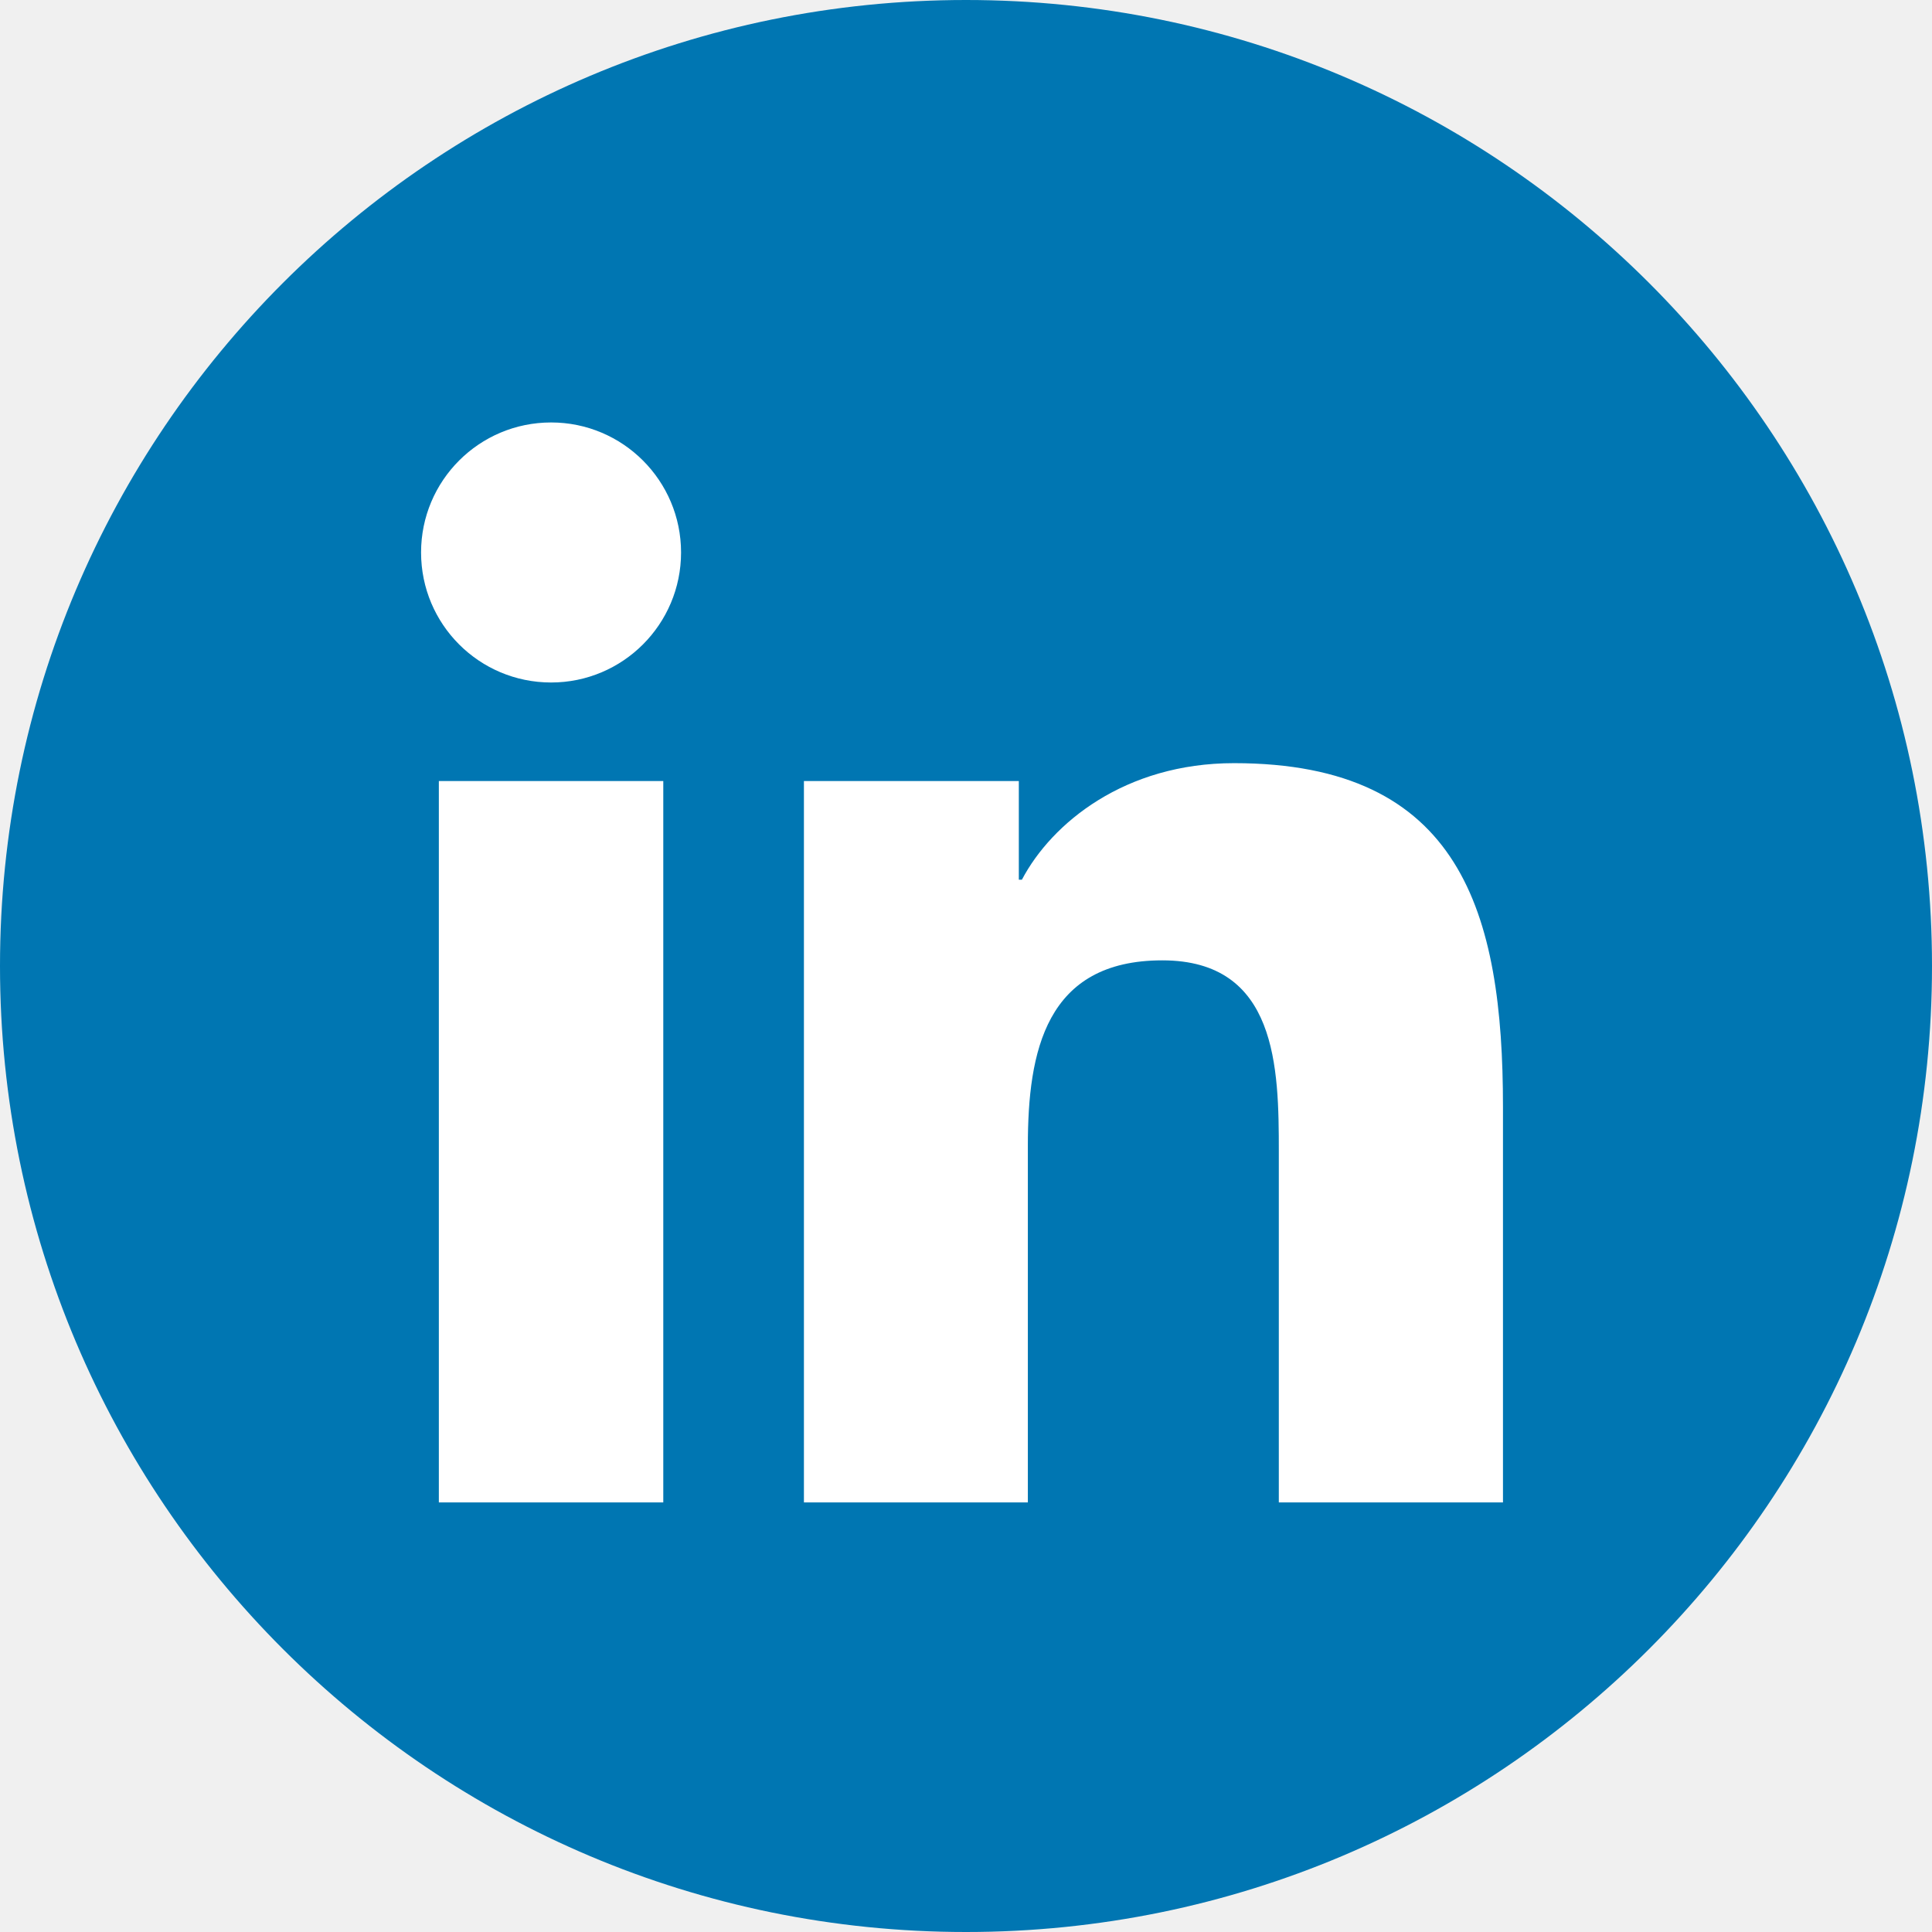
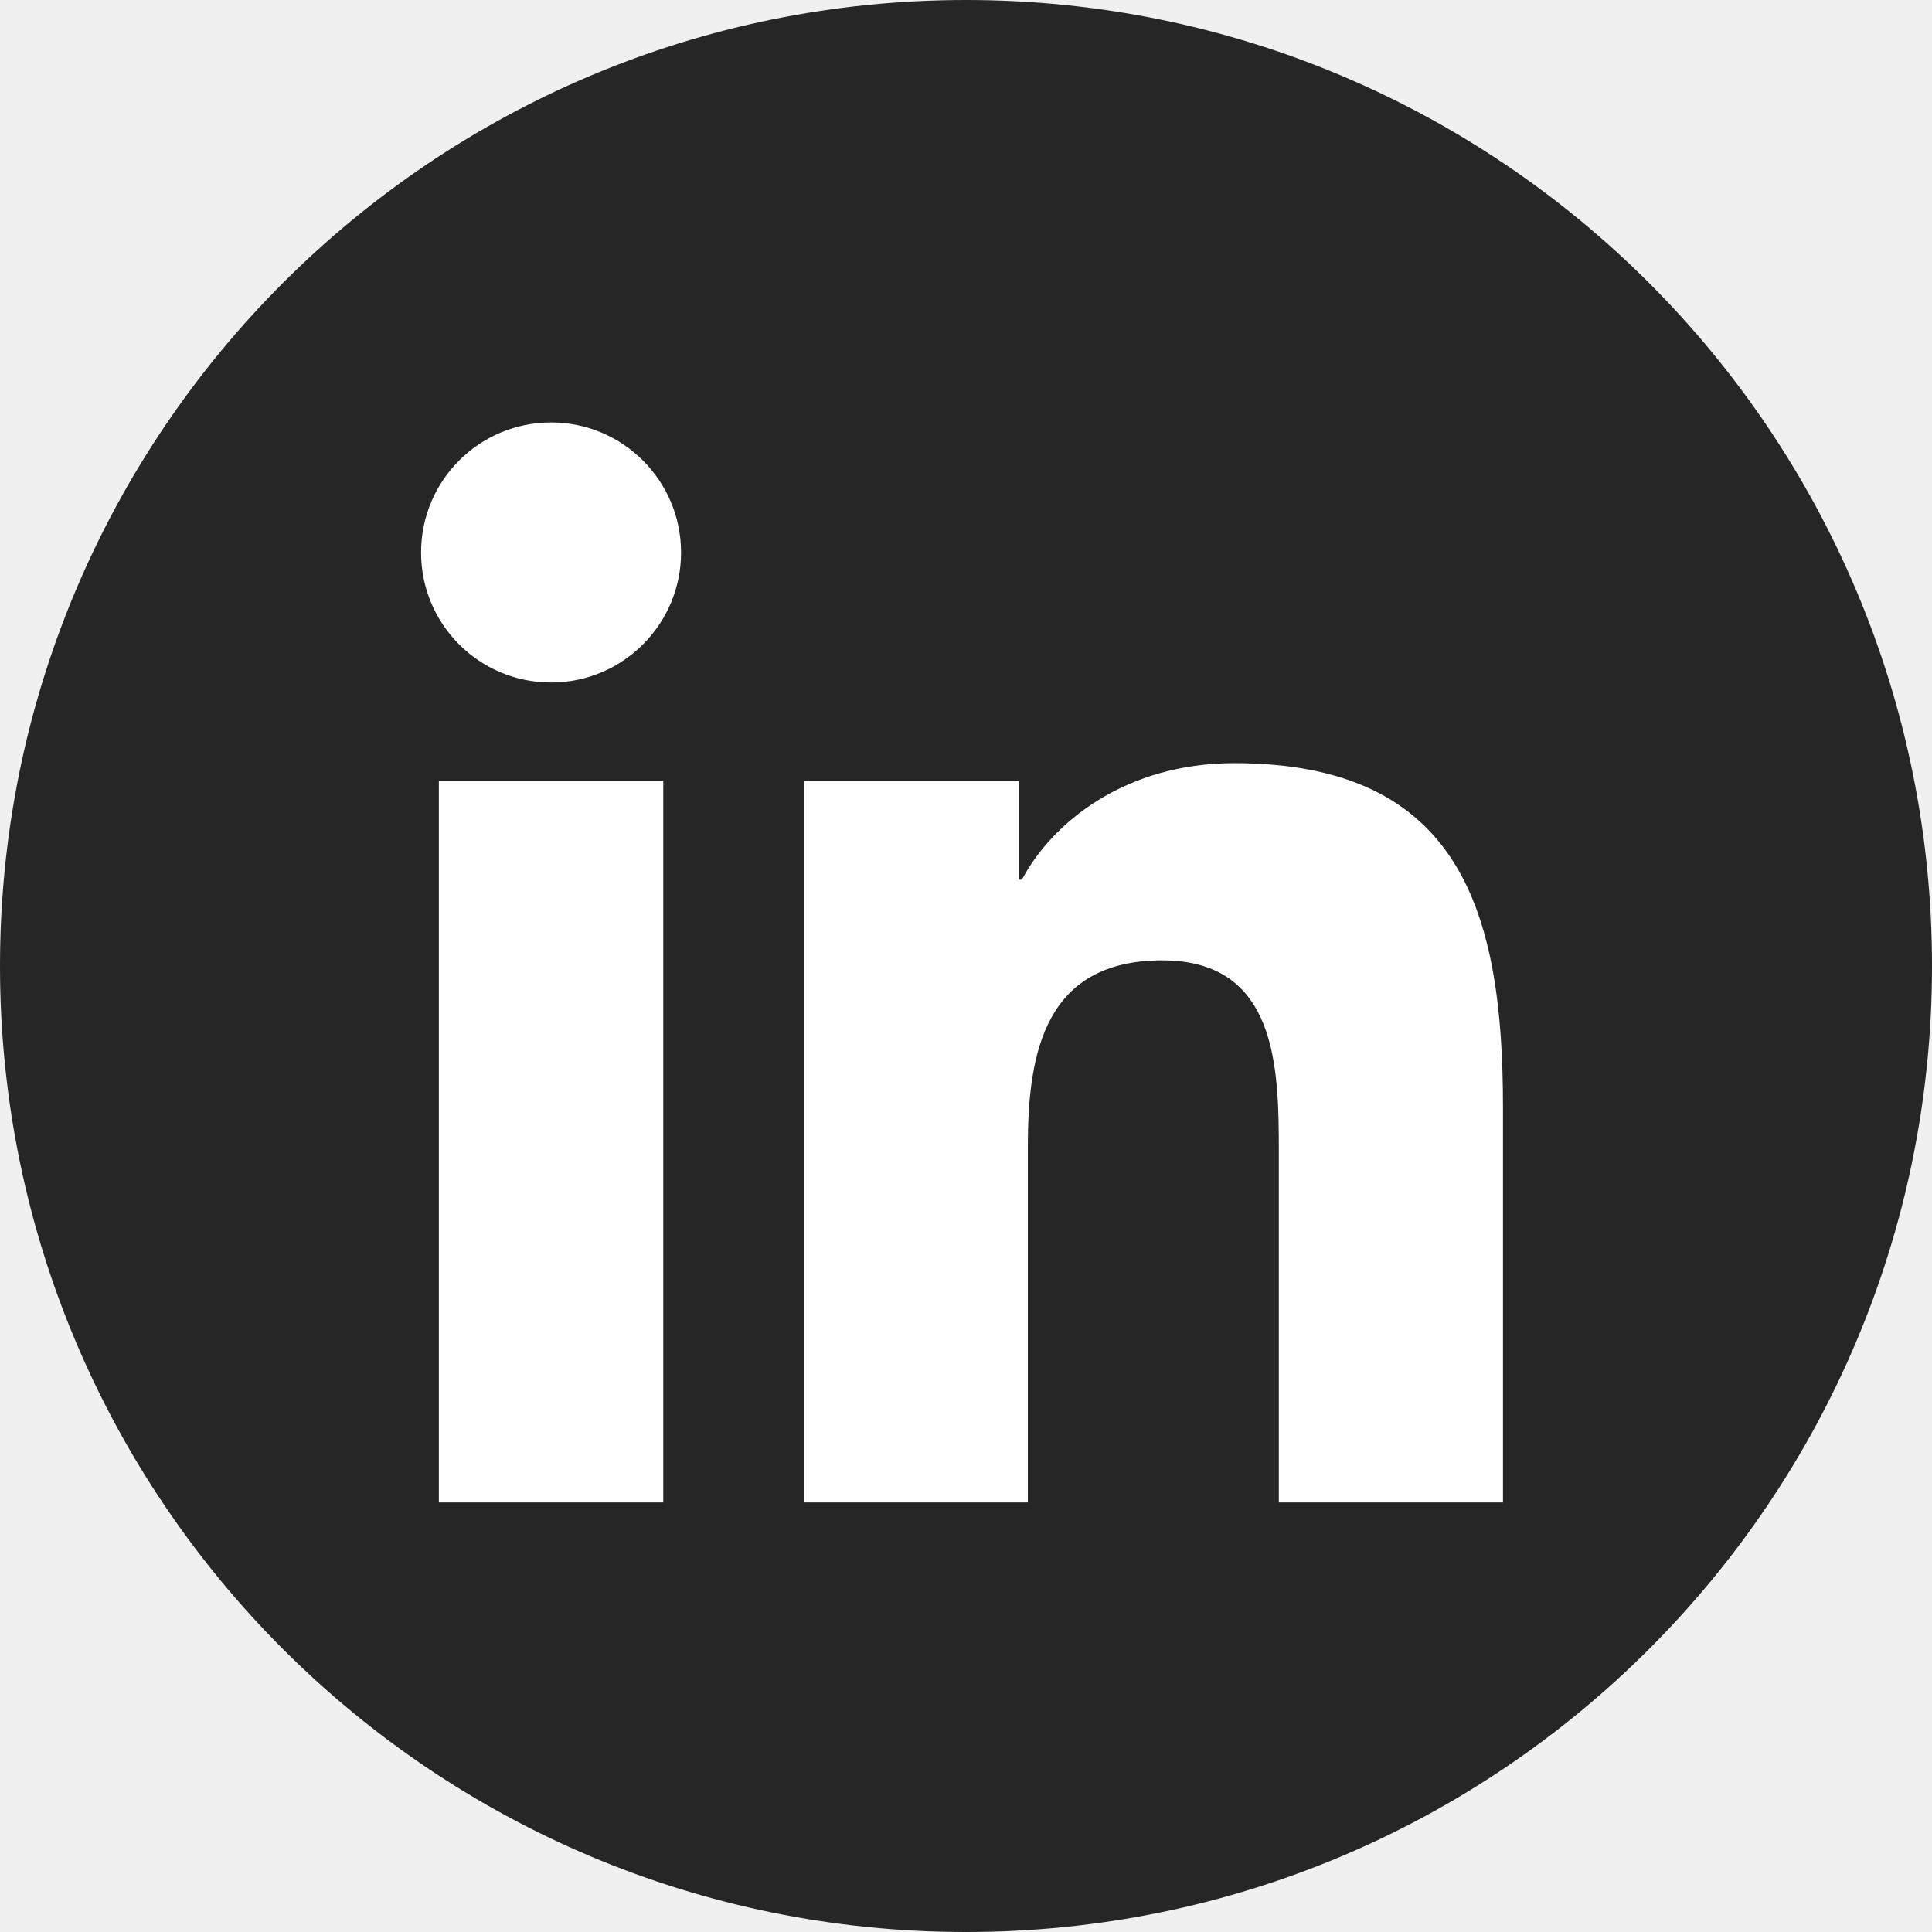
<svg xmlns="http://www.w3.org/2000/svg" version="1.1" id="Linkedin" x="0px" y="0px" viewBox="0 0 128 128" enable-background="new 0 0 128 128" xml:space="preserve">
  <g>
-     <circle id="linkedin-back" fill="#0076B2" cx="64" cy="64" r="64" />
+     <circle id="linkedin-back" fill="#262626" cx="64" cy="64" r="64" />
    <g id="linkedin-linkedin">
      <path fill="#FFFFFF" d="M29.075,51.747h14.869V99.54H29.075V51.747z M36.514,27.989c4.751,0,8.608,3.859,8.608,8.614    c0,4.755-3.857,8.614-8.608,8.614c-4.771,0-8.617-3.859-8.617-8.614C27.896,31.849,31.743,27.989,36.514,27.989" />
      <path fill="#FFFFFF" d="M53.262,51.747H67.5v6.534h0.204c1.98-3.757,6.827-7.72,14.054-7.72    c15.039,0,17.818,9.896,17.818,22.767V99.54H84.725V76.298c0-5.542-0.096-12.672-7.719-12.672    c-7.729,0-8.908,6.04-8.908,12.275V99.54H53.262V51.747z" />
    </g>
  </g>
</svg>
